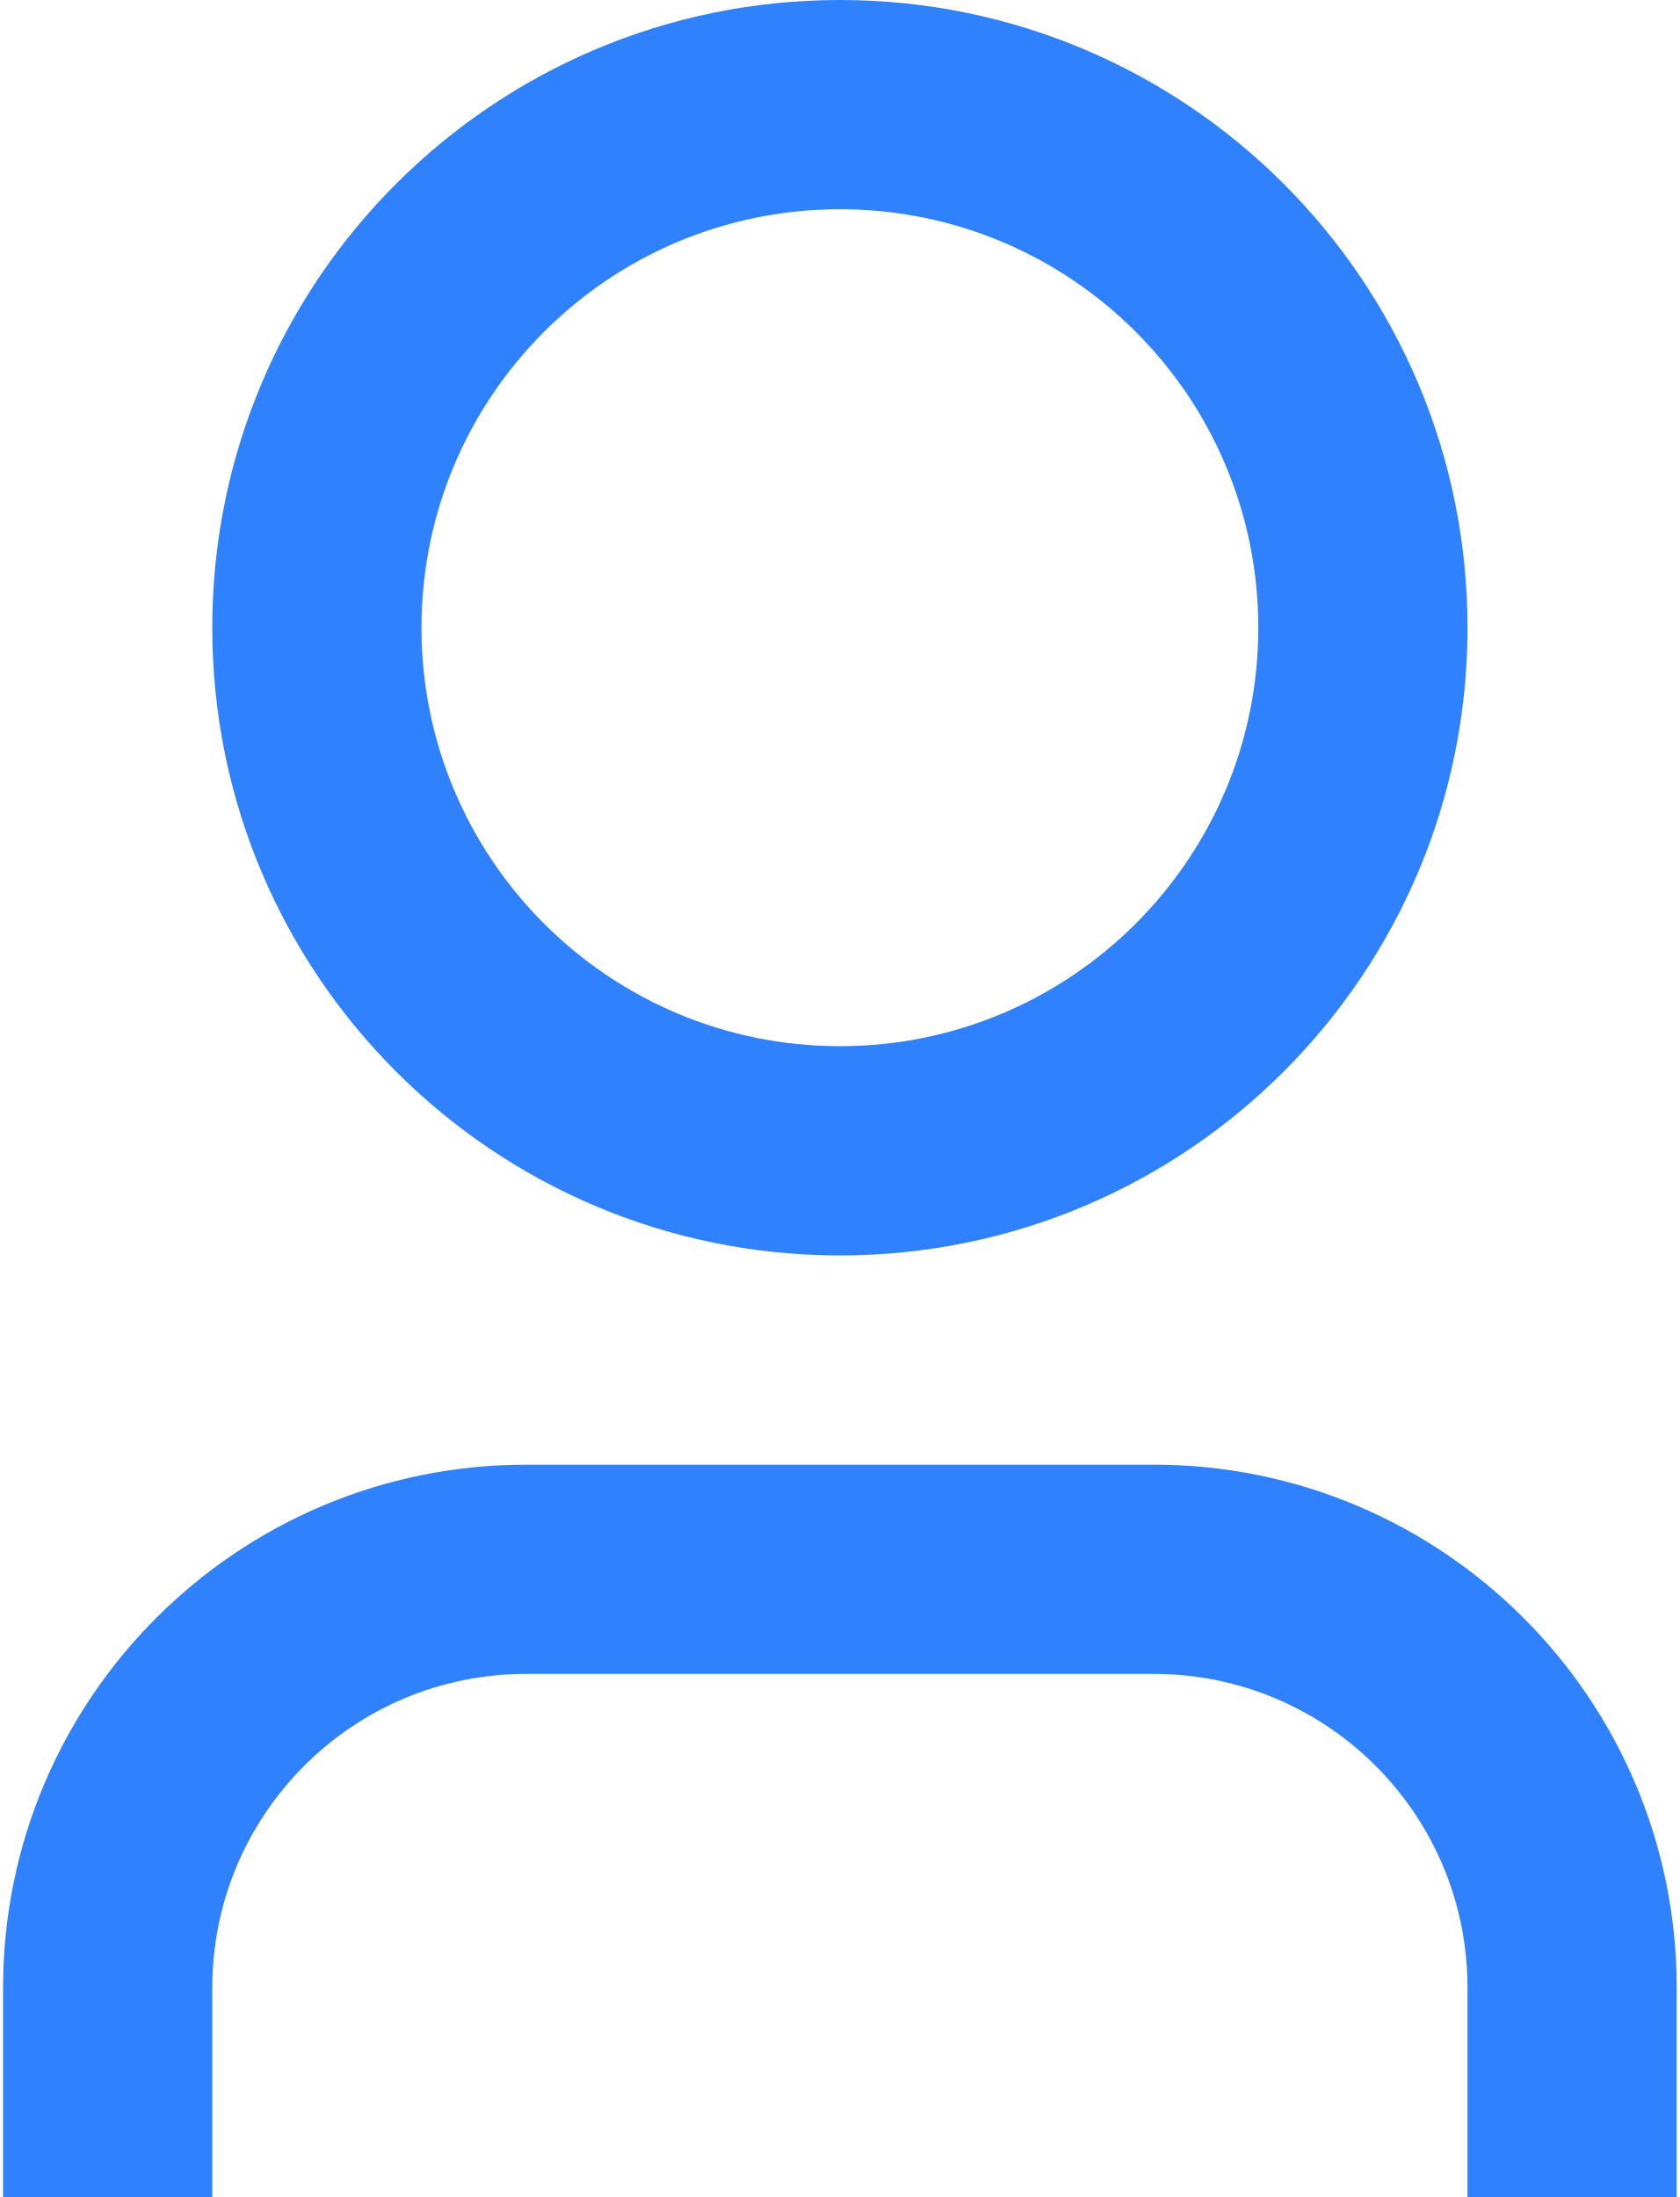
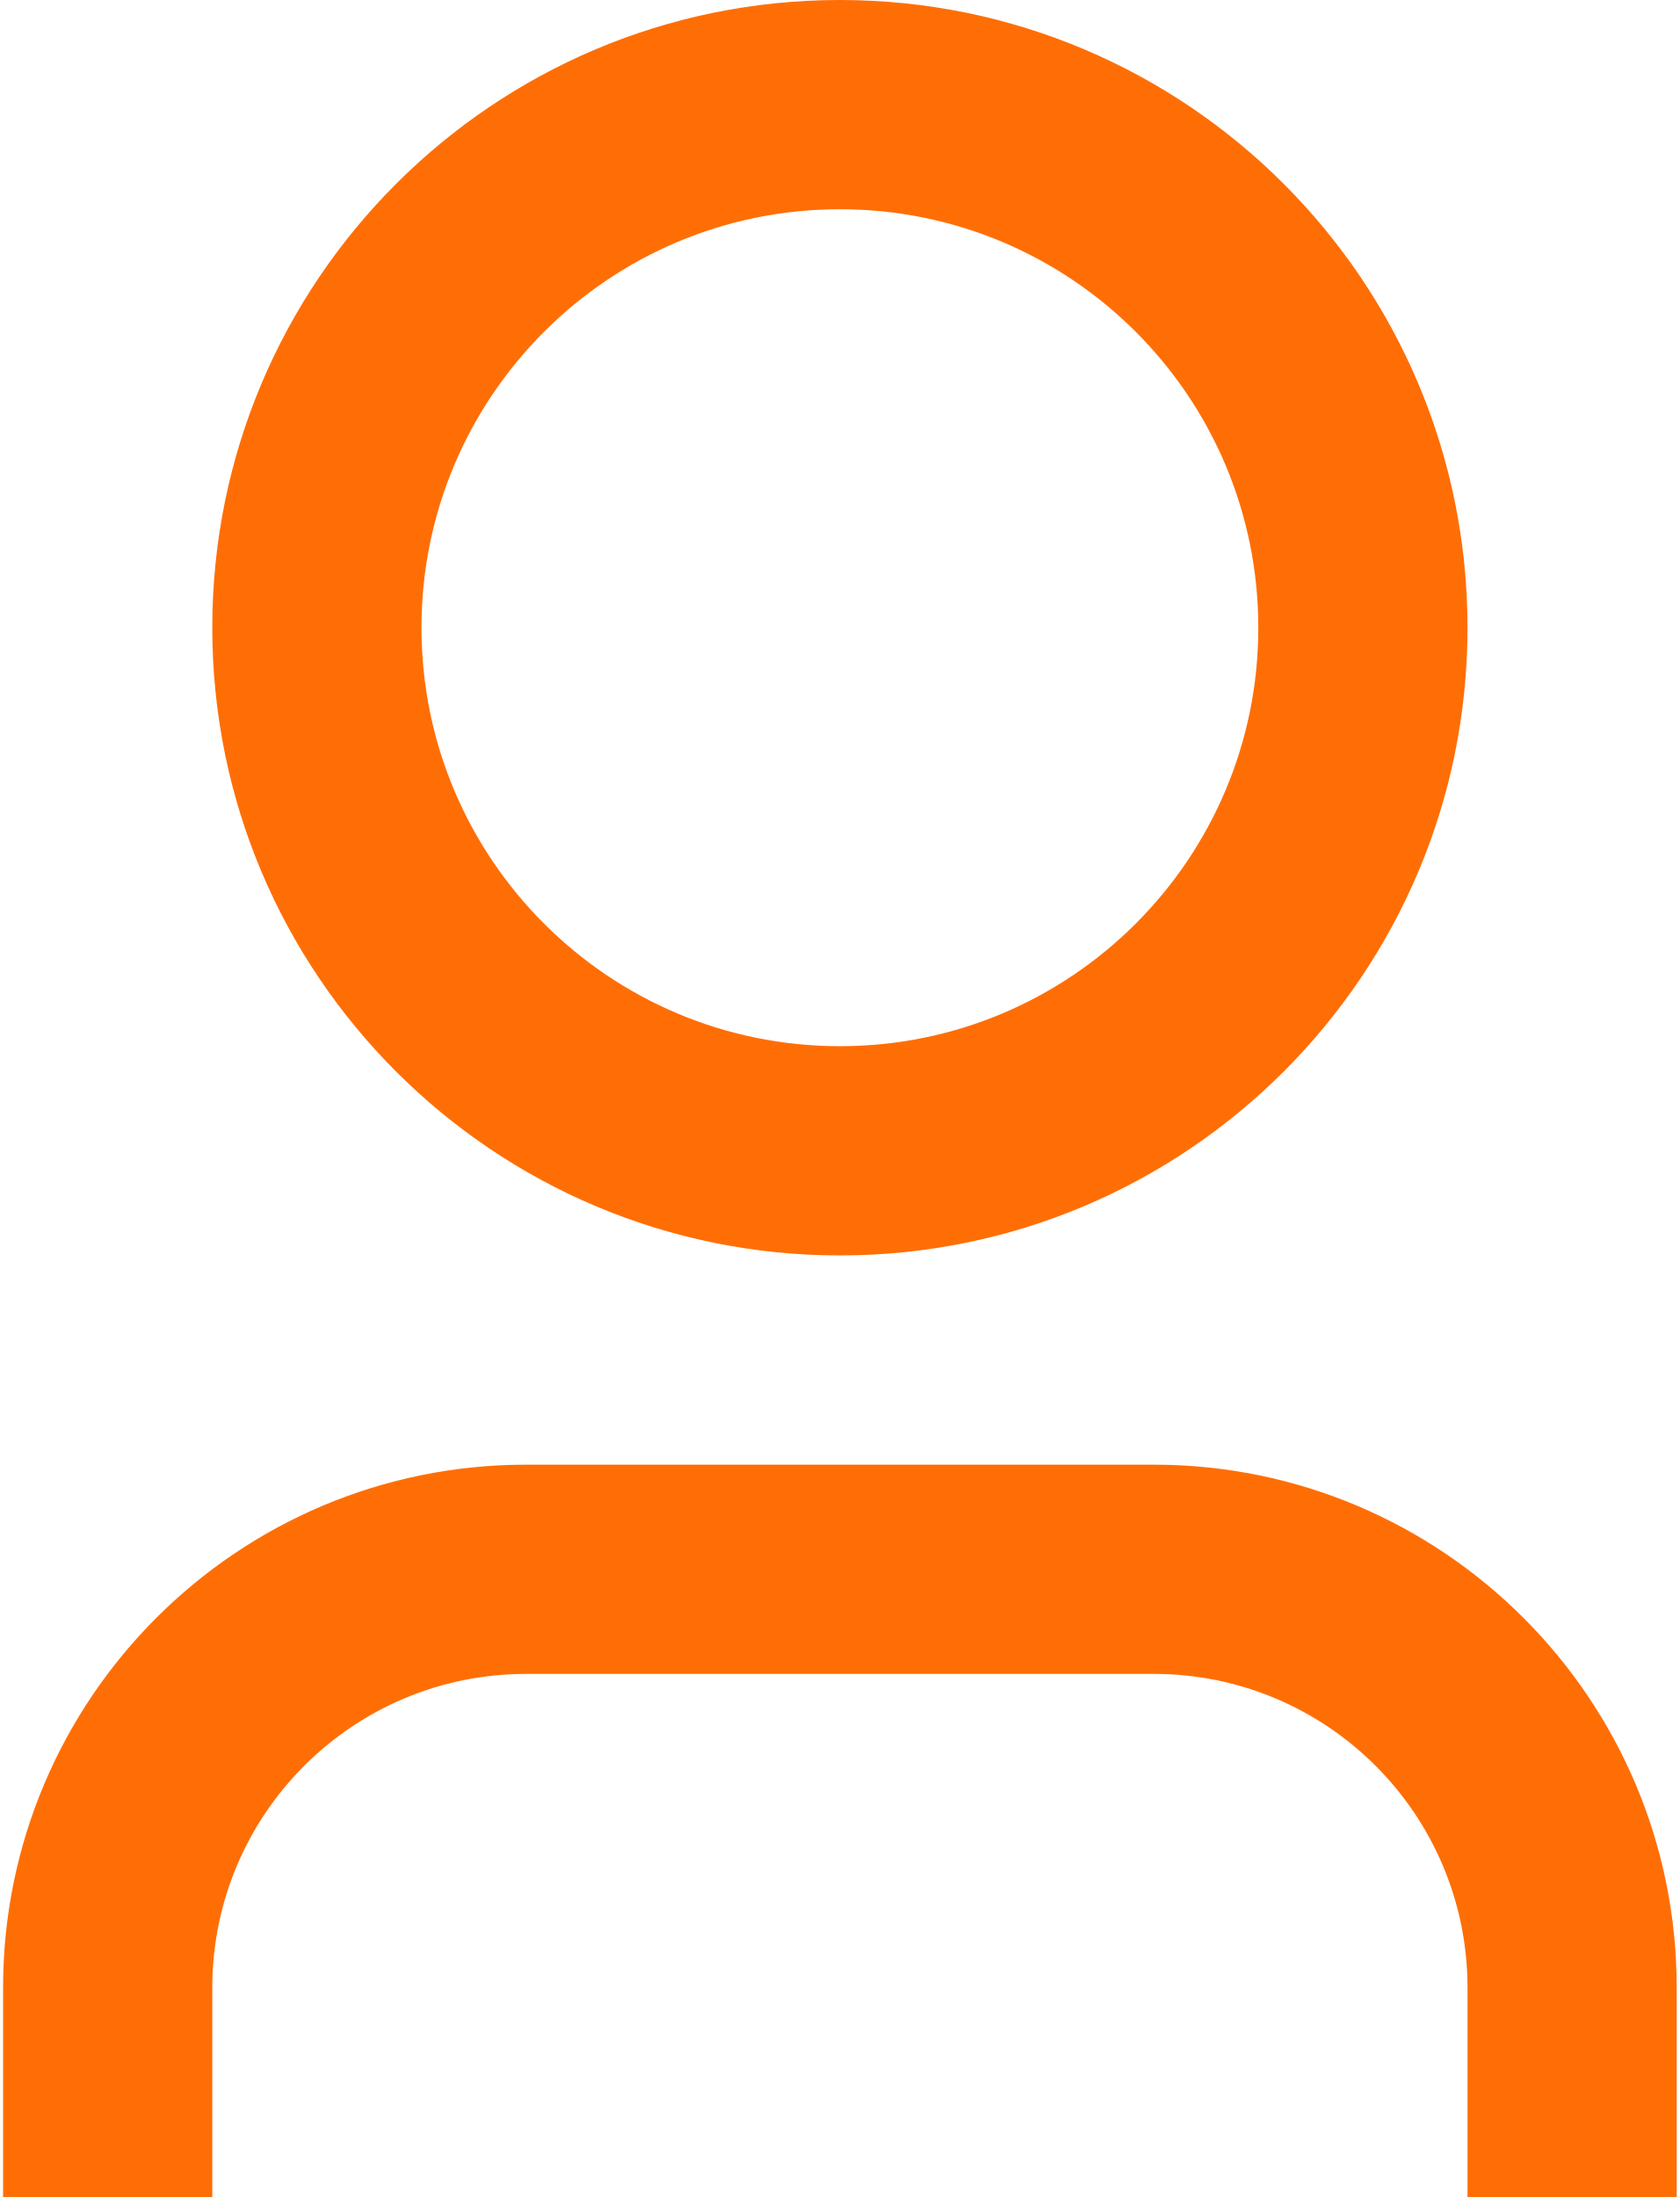
<svg xmlns="http://www.w3.org/2000/svg" width="13" height="17" viewBox="0 0 16 21" fill="none">
-   <path d="M16 21H14V19C14 17.343 12.657 16 11 16H5C3.343 16 2 17.343 2 19V21H0V19C0 16.239 2.239 14 5 14H11C13.761 14 16 16.239 16 19V21ZM8 12C4.686 12 2 9.314 2 6C2 2.686 4.686 0 8 0C11.314 0 14 2.686 14 6C14 9.314 11.314 12 8 12ZM8 10C10.209 10 12 8.209 12 6C12 3.791 10.209 2 8 2C5.791 2 4 3.791 4 6C4 8.209 5.791 10 8 10Z" fill="#2F81FD" />
+   <path d="M16 21H14V19C14 17.343 12.657 16 11 16H5C3.343 16 2 17.343 2 19V21H0V19C0 16.239 2.239 14 5 14H11C13.761 14 16 16.239 16 19V21ZM8 12C4.686 12 2 9.314 2 6C2 2.686 4.686 0 8 0C11.314 0 14 2.686 14 6C14 9.314 11.314 12 8 12ZM8 10C10.209 10 12 8.209 12 6C12 3.791 10.209 2 8 2C5.791 2 4 3.791 4 6C4 8.209 5.791 10 8 10Z" fill="#ff6e05" />
</svg>
